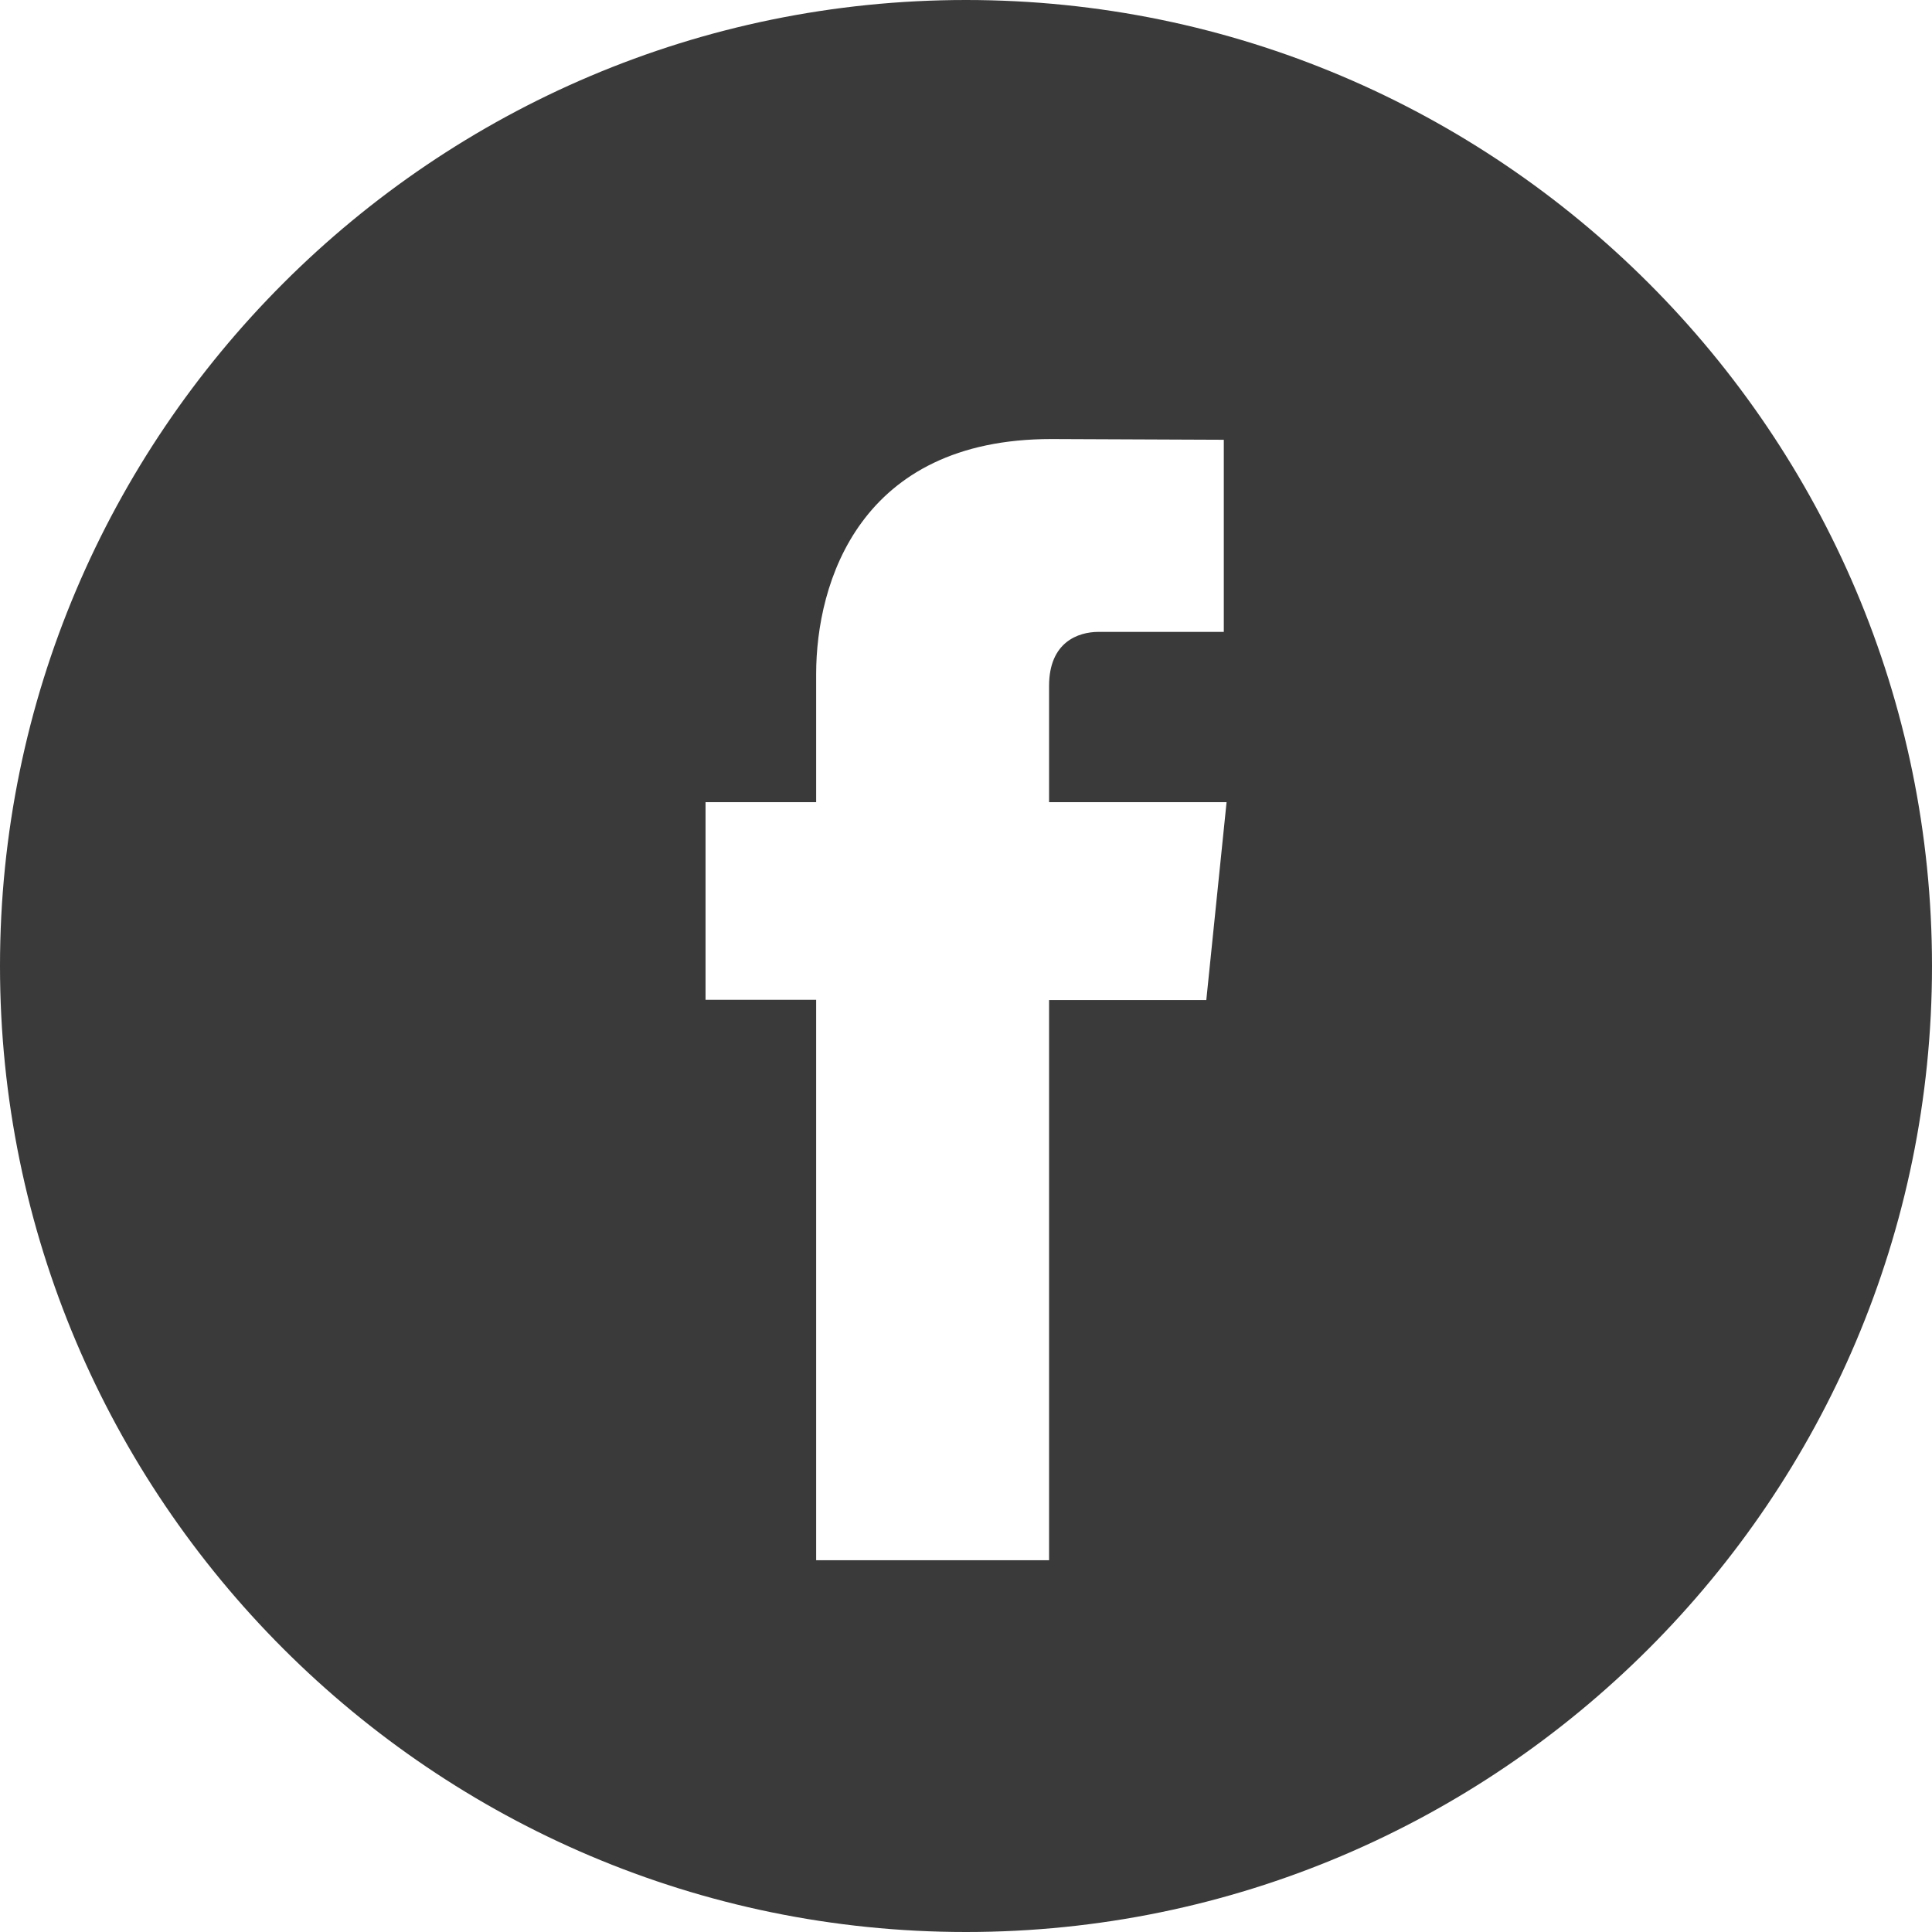
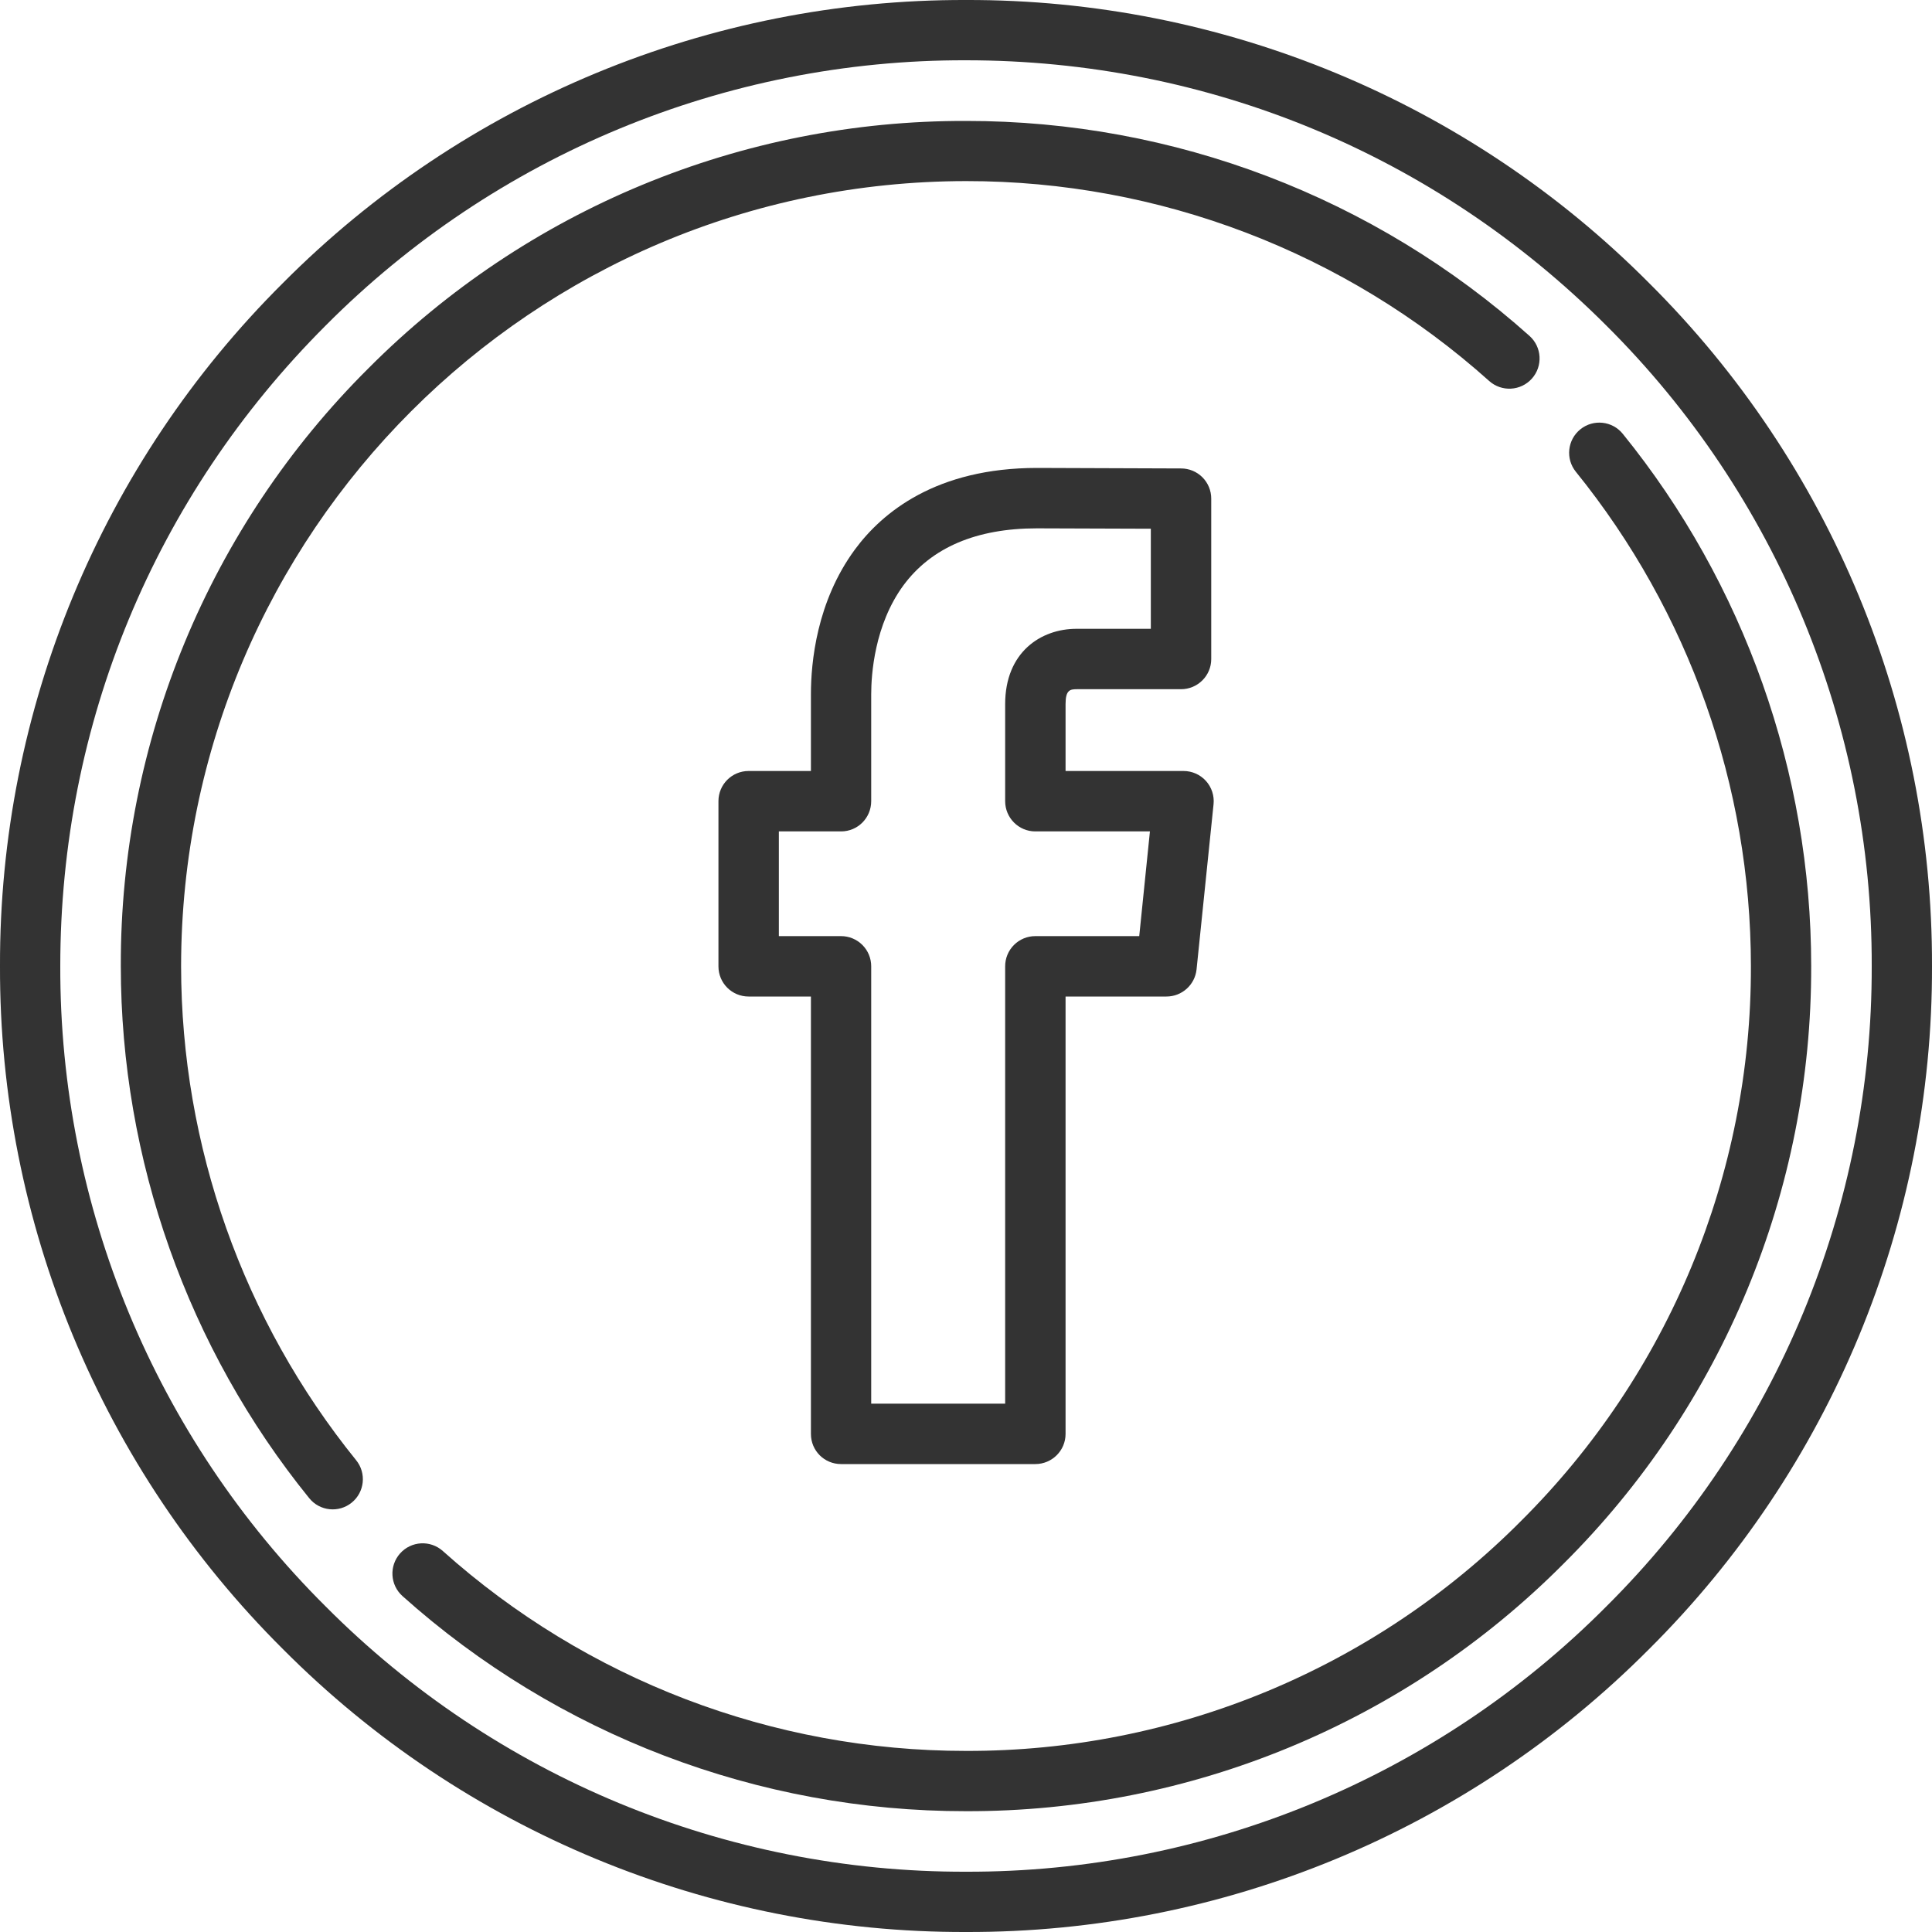
- <svg xmlns="http://www.w3.org/2000/svg" width="16" height="16" viewBox="0 0 16 16" fill="none">
-   <path d="M8 0C3.589 0 0 3.589 0 8c0 4.41 3.589 8 8 8 4.41 0 8-3.59 8-8 0-4.411-3.588-8-8-8zm1.99 8.282H8.688v4.639H6.759V8.28h-.916V6.643h.916v-1.06c0-.76.361-1.947 1.947-1.947l1.429.006v1.591H9.098c-.17 0-.41.085-.41.447v.963h1.47l-.168 1.64z" fill="#3A3A3A" />
+ <svg xmlns="http://www.w3.org/2000/svg" width="15" height="15" viewBox="0 0 15 15" fill="none">
+   <path d="M6.53 11.367h1.508c.13 0 .235-.105.235-.234V7.737h.783c.12 0 .221-.09.234-.21l.132-1.283a.234.234 0 0 0-.233-.258h-.916v-.52c0-.107.034-.115.086-.115h.81c.13 0 .235-.105.235-.234V3.872a.234.234 0 0 0-.234-.235l-1.118-.004c-.784 0-1.202.345-1.415.634-.297.404-.341.877-.341 1.123v.596h-.484a.234.234 0 0 0-.234.234v1.283c0 .13.105.234.234.234h.484v3.396c0 .13.104.234.234.234zm-.483-4.099v-.813h.483c.13 0 .234-.105.234-.235v-.83c0-.152.025-.538.25-.845.217-.294.566-.443 1.037-.443l.884.003v.777h-.577c-.276 0-.554.181-.554.585v.753c0 .13.105.235.234.235h.89l-.083.813h-.807a.234.234 0 0 0-.234.235v3.395h-1.04V7.503a.234.234 0 0 0-.234-.235h-.483z" fill="#333" />
+   <path d="M12.803 2.197A7.451 7.451 0 0 0 7.5 0a7.45 7.45 0 0 0-5.303 2.197A7.45 7.45 0 0 0 0 7.5a7.45 7.45 0 0 0 2.197 5.304A7.451 7.451 0 0 0 7.5 15a7.45 7.45 0 0 0 5.303-2.196A7.45 7.45 0 0 0 15 7.5a7.45 7.45 0 0 0-2.197-5.303zm-.331 10.275a6.985 6.985 0 0 1-4.972 2.06 6.985 6.985 0 0 1-4.972-2.06A6.985 6.985 0 0 1 .468 7.5c0-1.878.732-3.644 2.06-4.972A6.985 6.985 0 0 1 7.5.468c1.878 0 3.644.732 4.972 2.06a6.985 6.985 0 0 1 2.06 4.972 6.985 6.985 0 0 1-2.06 4.972z" fill="#333" />
+   <path d="M12.599 3.368a.234.234 0 1 0-.364.295A6.107 6.107 0 0 1 13.594 7.5a6.054 6.054 0 0 1-1.785 4.309 6.054 6.054 0 0 1-4.31 1.785 6.084 6.084 0 0 1-4.061-1.552.234.234 0 0 0-.313.35 6.551 6.551 0 0 0 4.375 1.67 6.52 6.52 0 0 0 4.64-1.922 6.52 6.52 0 0 0 1.922-4.64c0-1.501-.52-2.969-1.463-4.132zM1.406 7.5A6.1 6.1 0 0 1 7.5 1.406a6.08 6.08 0 0 1 4.062 1.552.234.234 0 1 0 .313-.35A6.551 6.551 0 0 0 7.5.939 6.52 6.52 0 0 0 2.86 2.86 6.52 6.52 0 0 0 .938 7.5c0 1.501.52 2.969 1.463 4.132a.234.234 0 1 0 .364-.295A6.107 6.107 0 0 1 1.406 7.5z" fill="#333" />
</svg>
